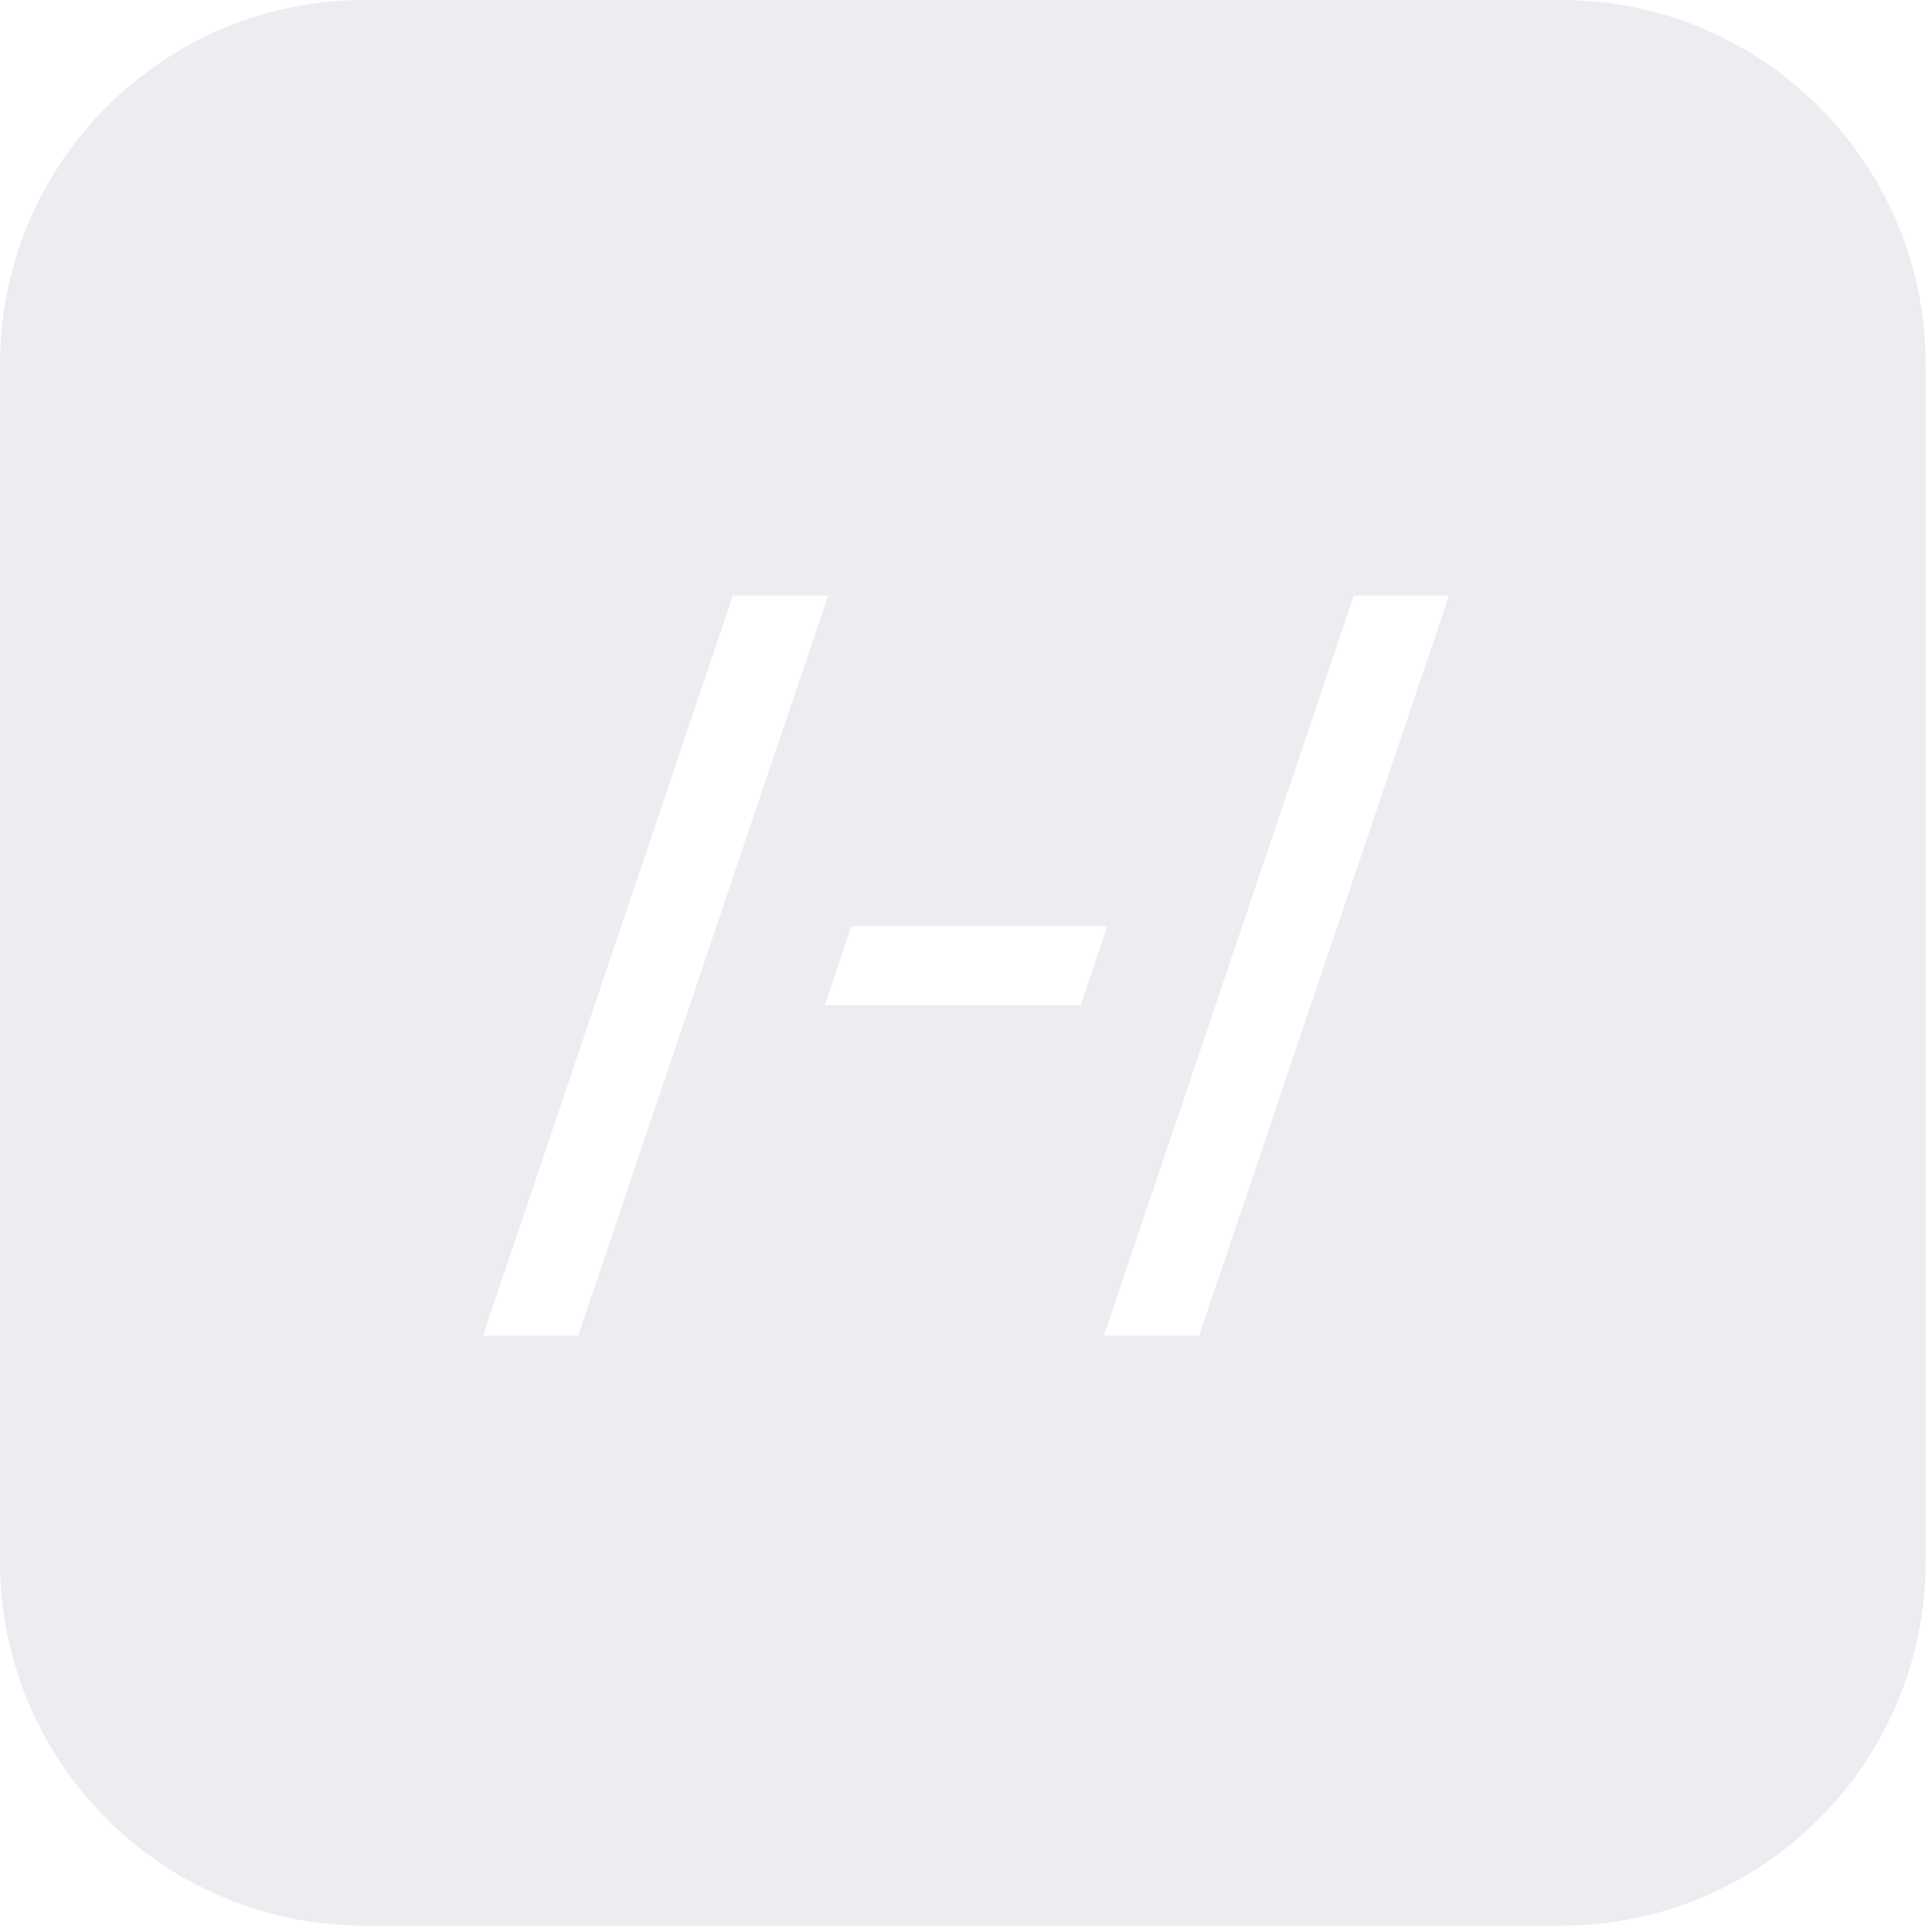
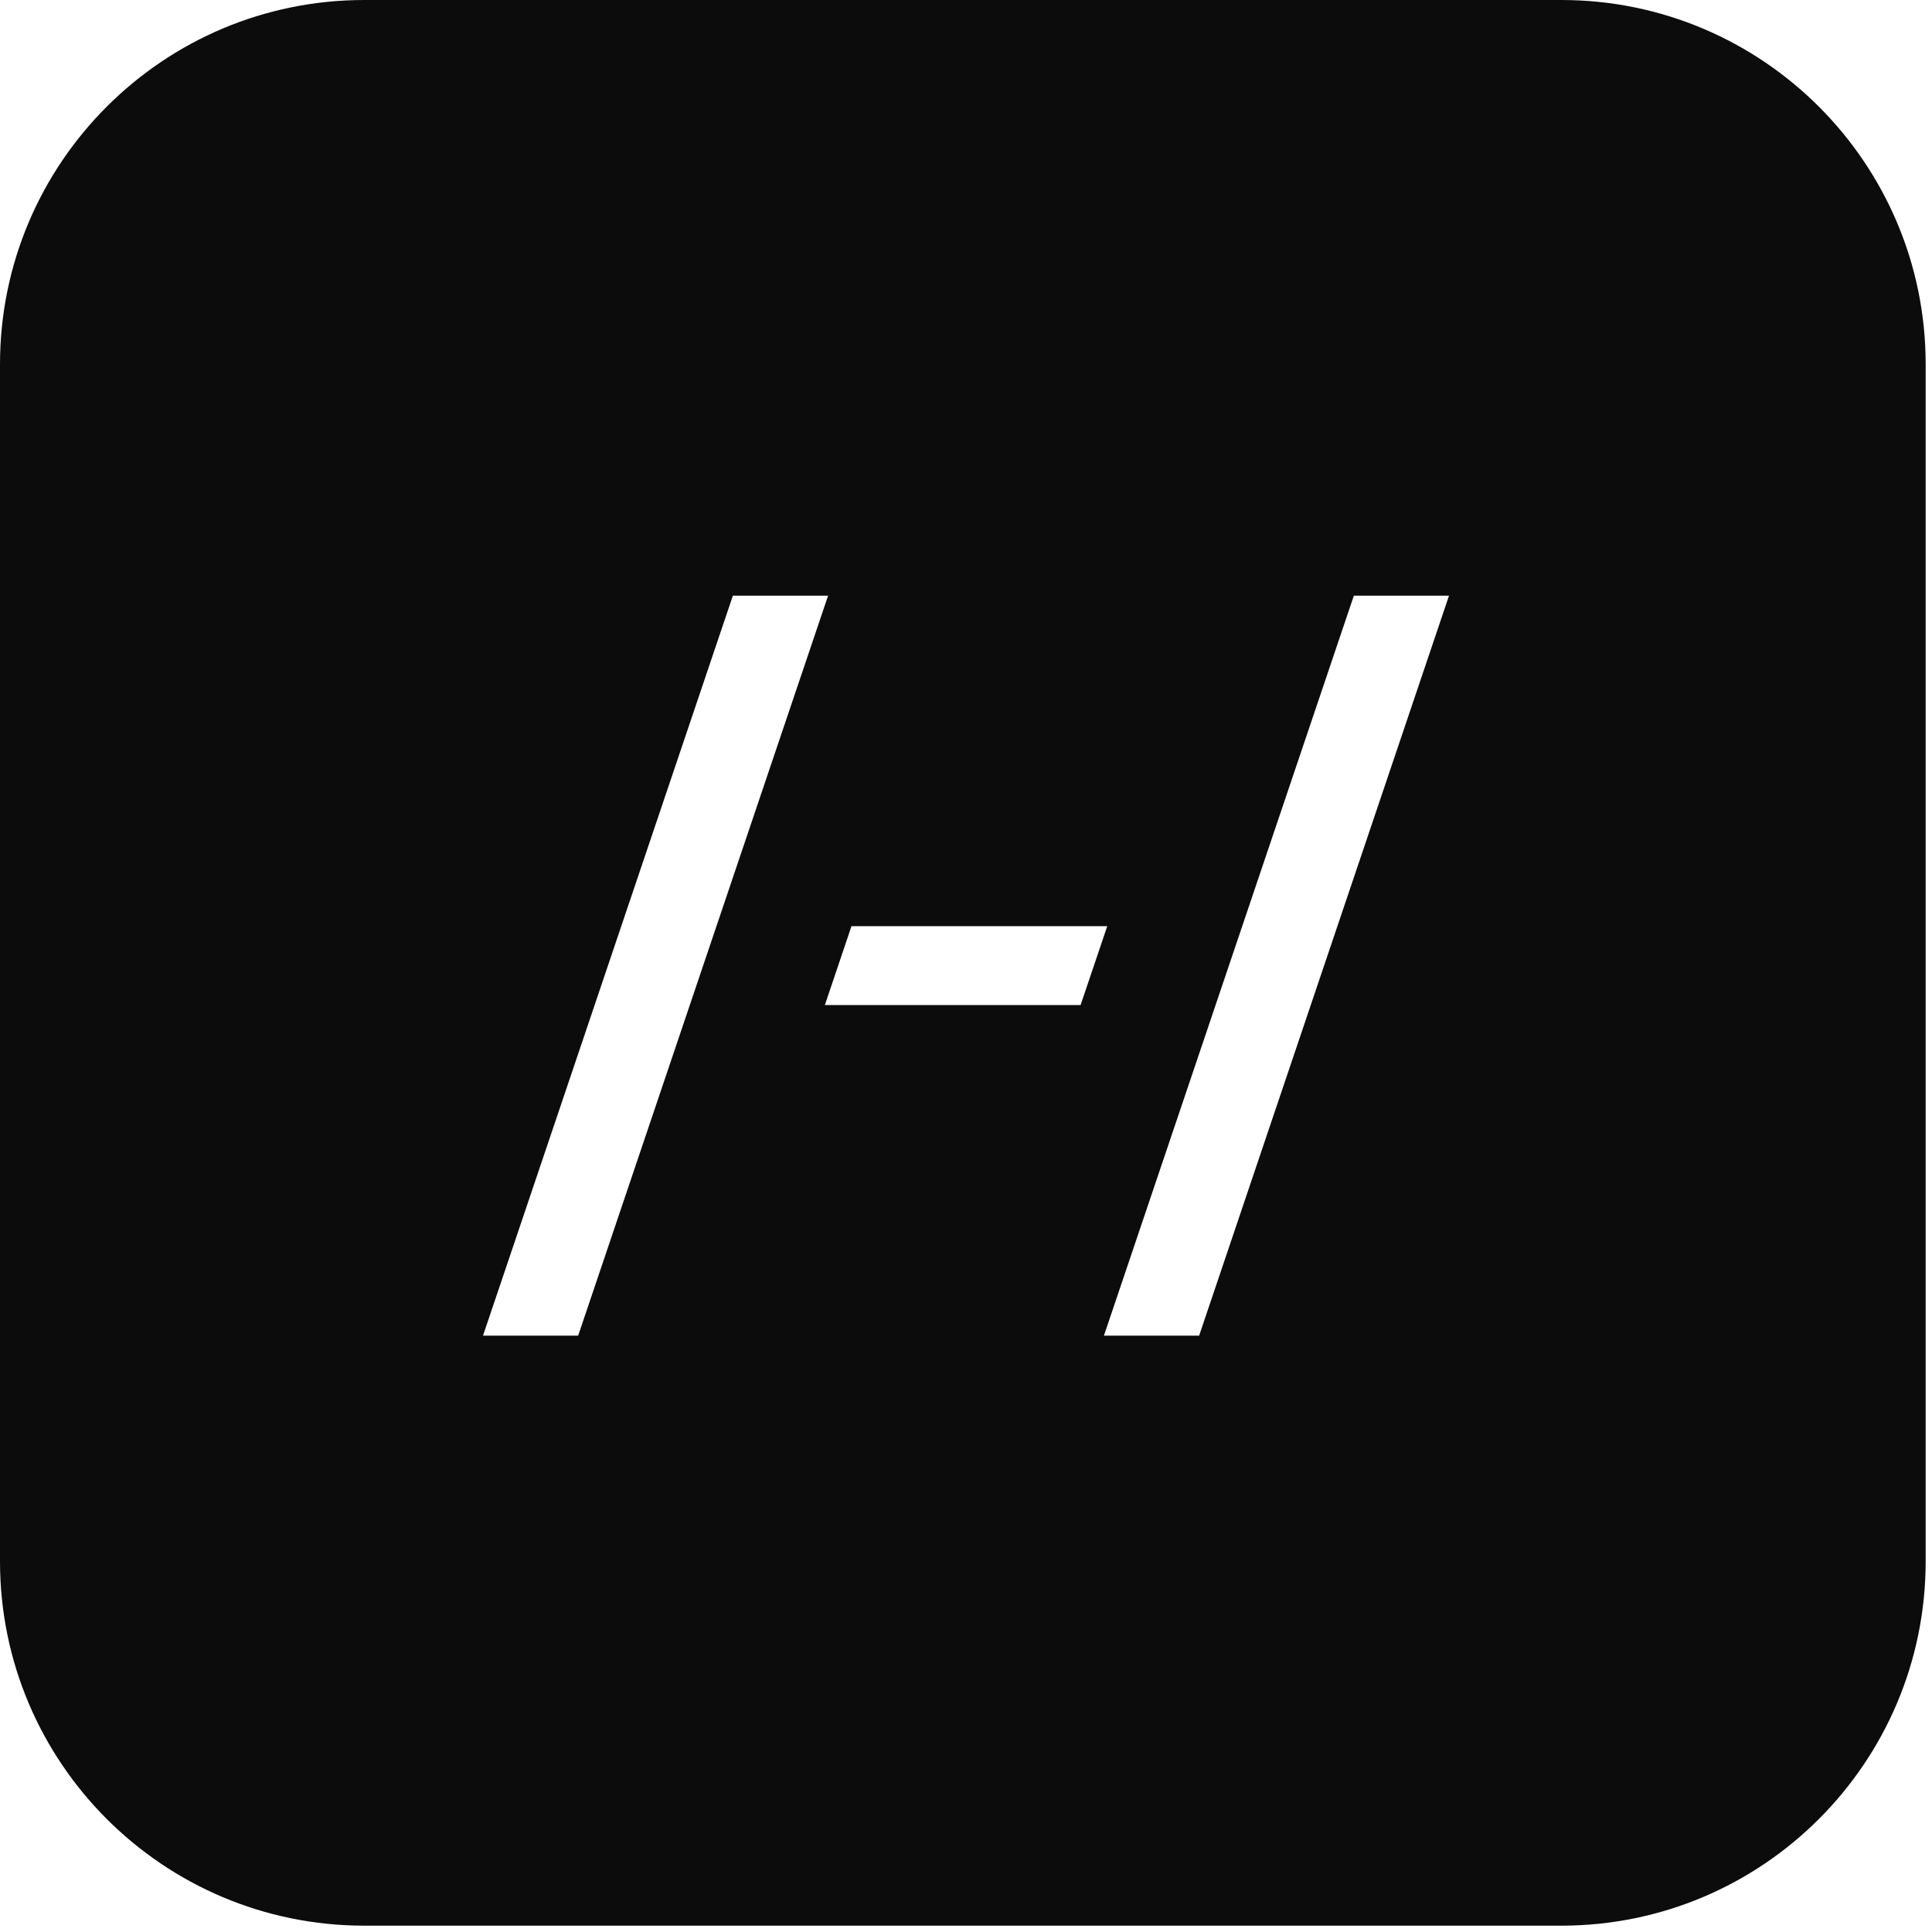
<svg xmlns="http://www.w3.org/2000/svg" width="36" height="36">
-   <path d="M6.788 0A6.788 6.788 0 0 0 0 6.788v22.305c0 3.75 3.04 6.789 6.788 6.789h22.305c3.75 0 6.789-3.04 6.789-6.789V6.788C35.882 3.04 32.842 0 29.093 0H6.788Zm6.868 11.1L9 24.888h1.773L15.43 11.1h-1.773Zm6.914 13.788L25.227 11.1H27l-4.656 13.788H20.57Zm-4.705-7.63h4.767l-.497 1.47H15.37l.496-1.47Z" fill="#EBEDF0" fill-rule="evenodd" />
+   <path d="M6.788 0A6.788 6.788 0 0 0 0 6.788v22.305c0 3.75 3.04 6.789 6.788 6.789h22.305c3.75 0 6.789-3.04 6.789-6.789V6.788C35.882 3.04 32.842 0 29.093 0H6.788Zm6.868 11.1L9 24.888h1.773L15.43 11.1h-1.773Zm6.914 13.788L25.227 11.1H27l-4.656 13.788H20.57Zm-4.705-7.63h4.767l-.497 1.47H15.37l.496-1.47Z" fill="#0D0C0C" fill-rule="evenodd" />
</svg>
